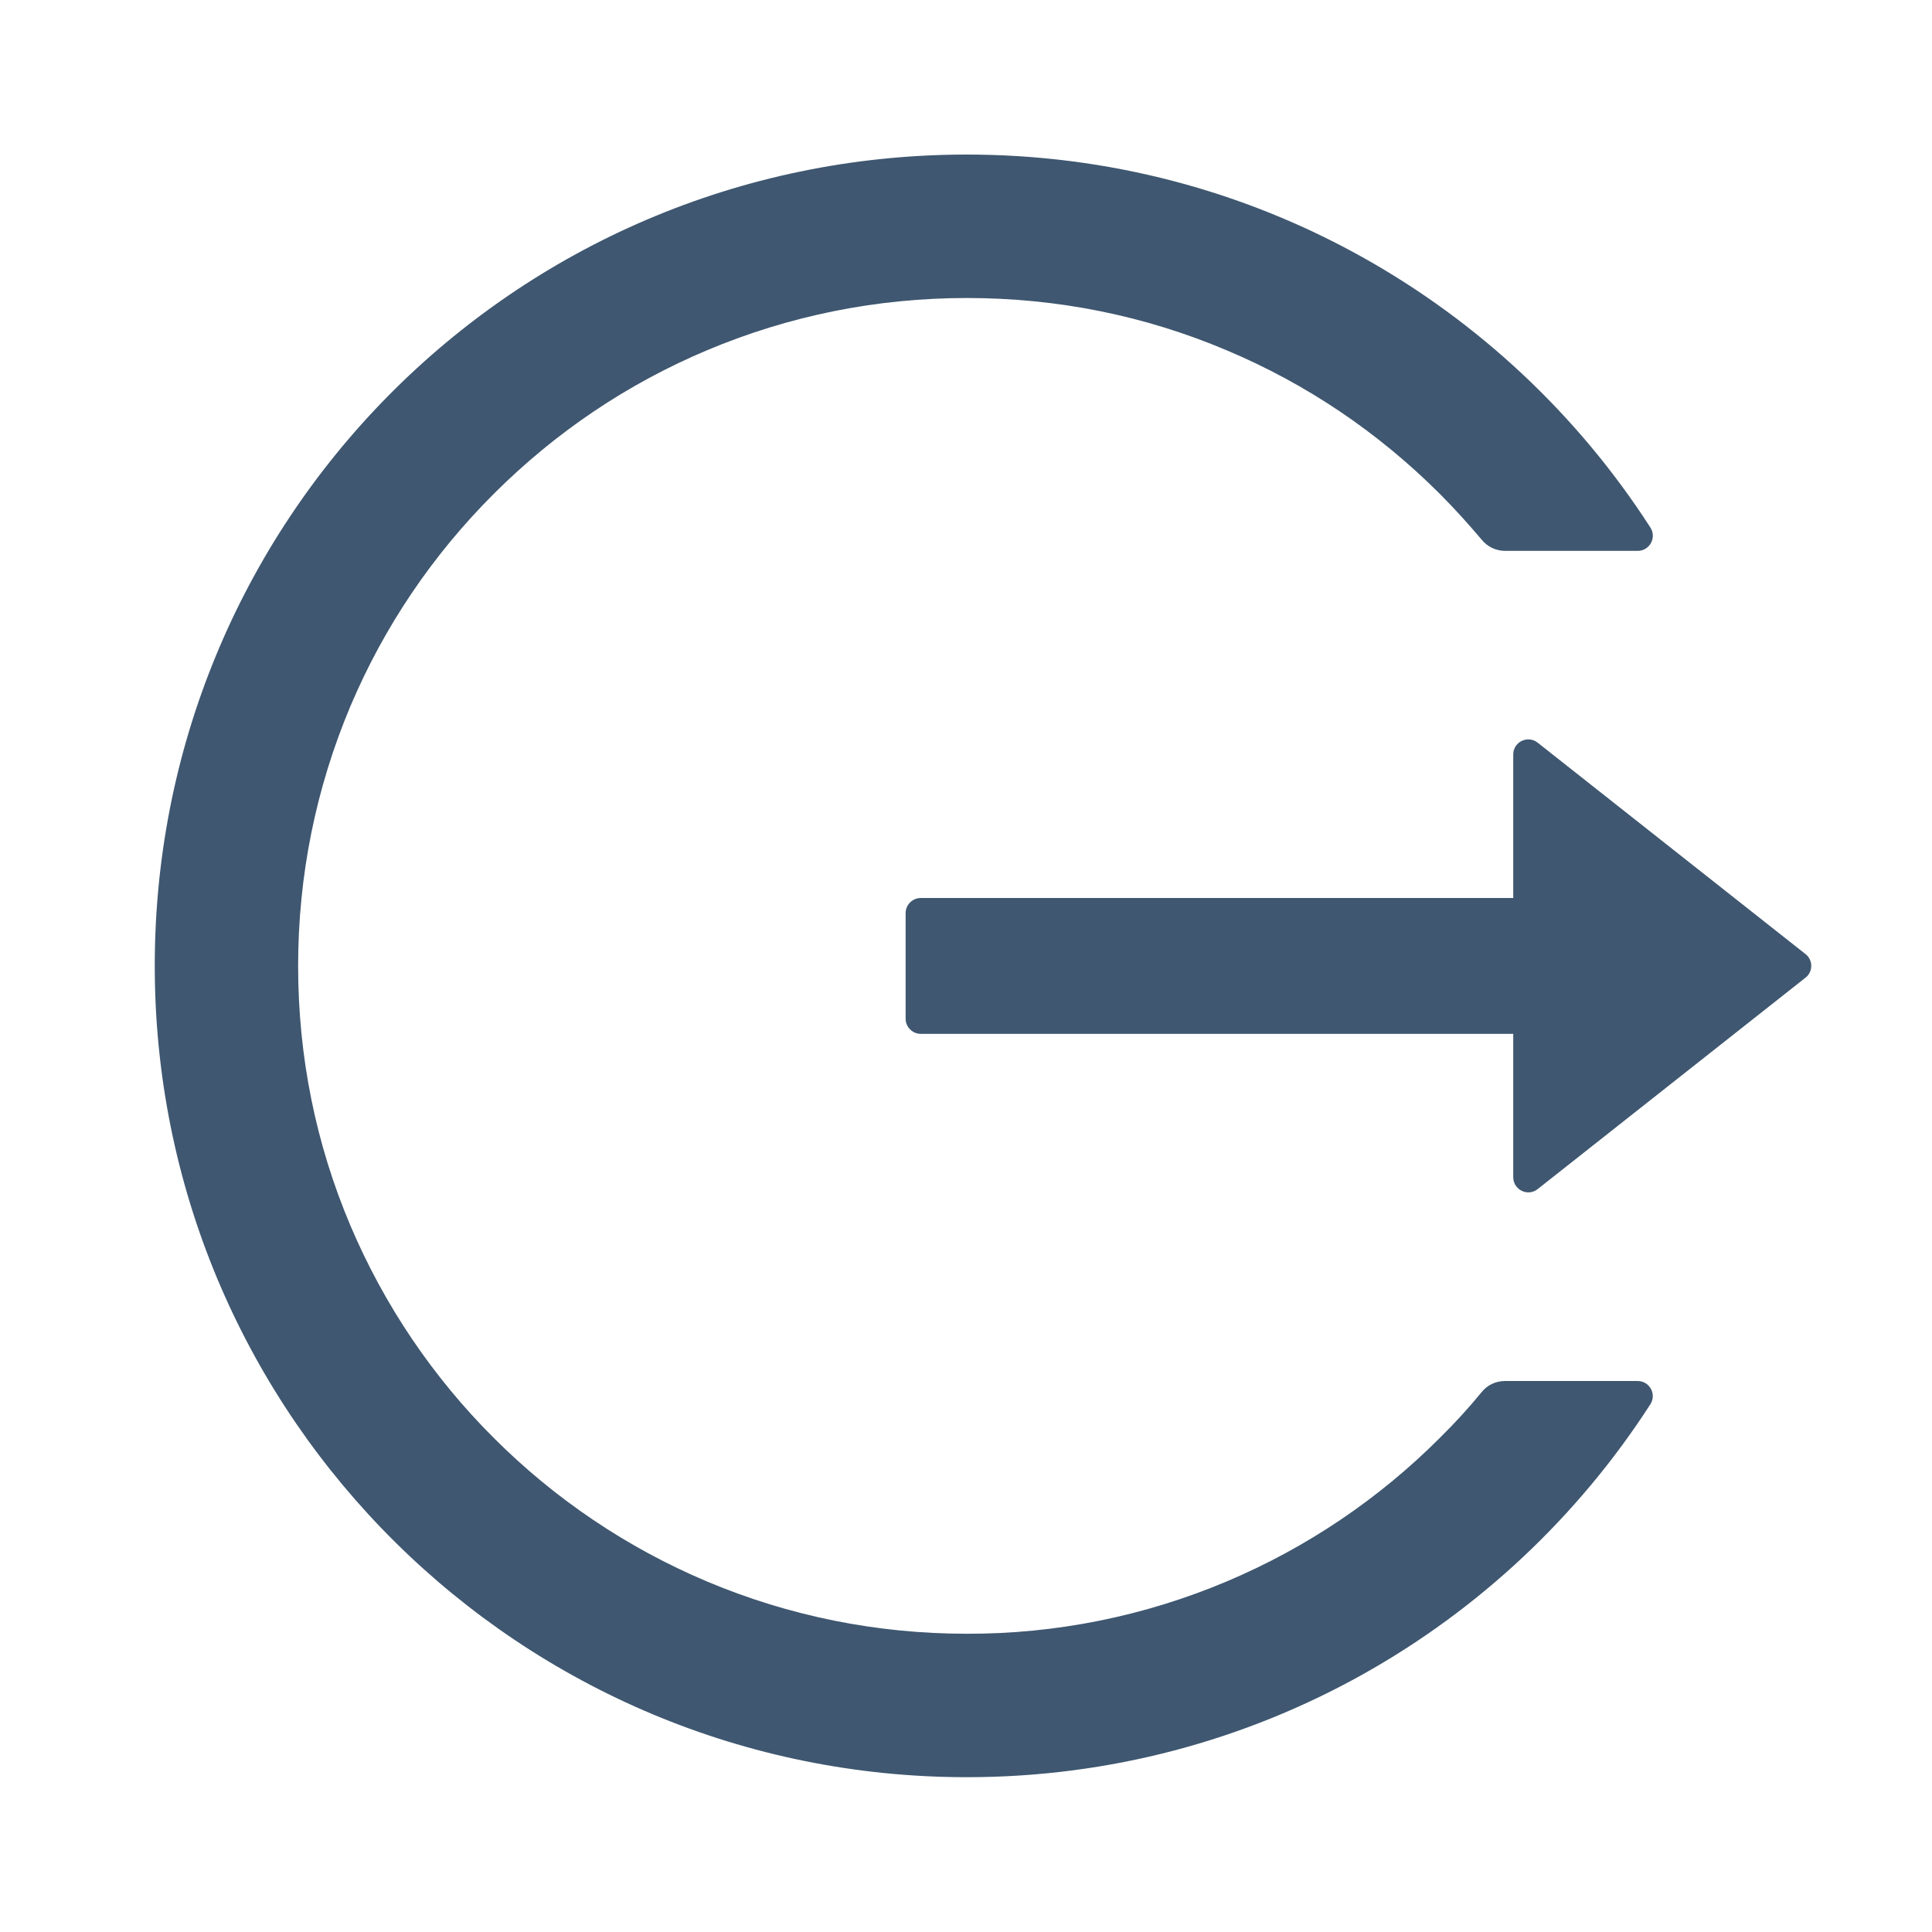
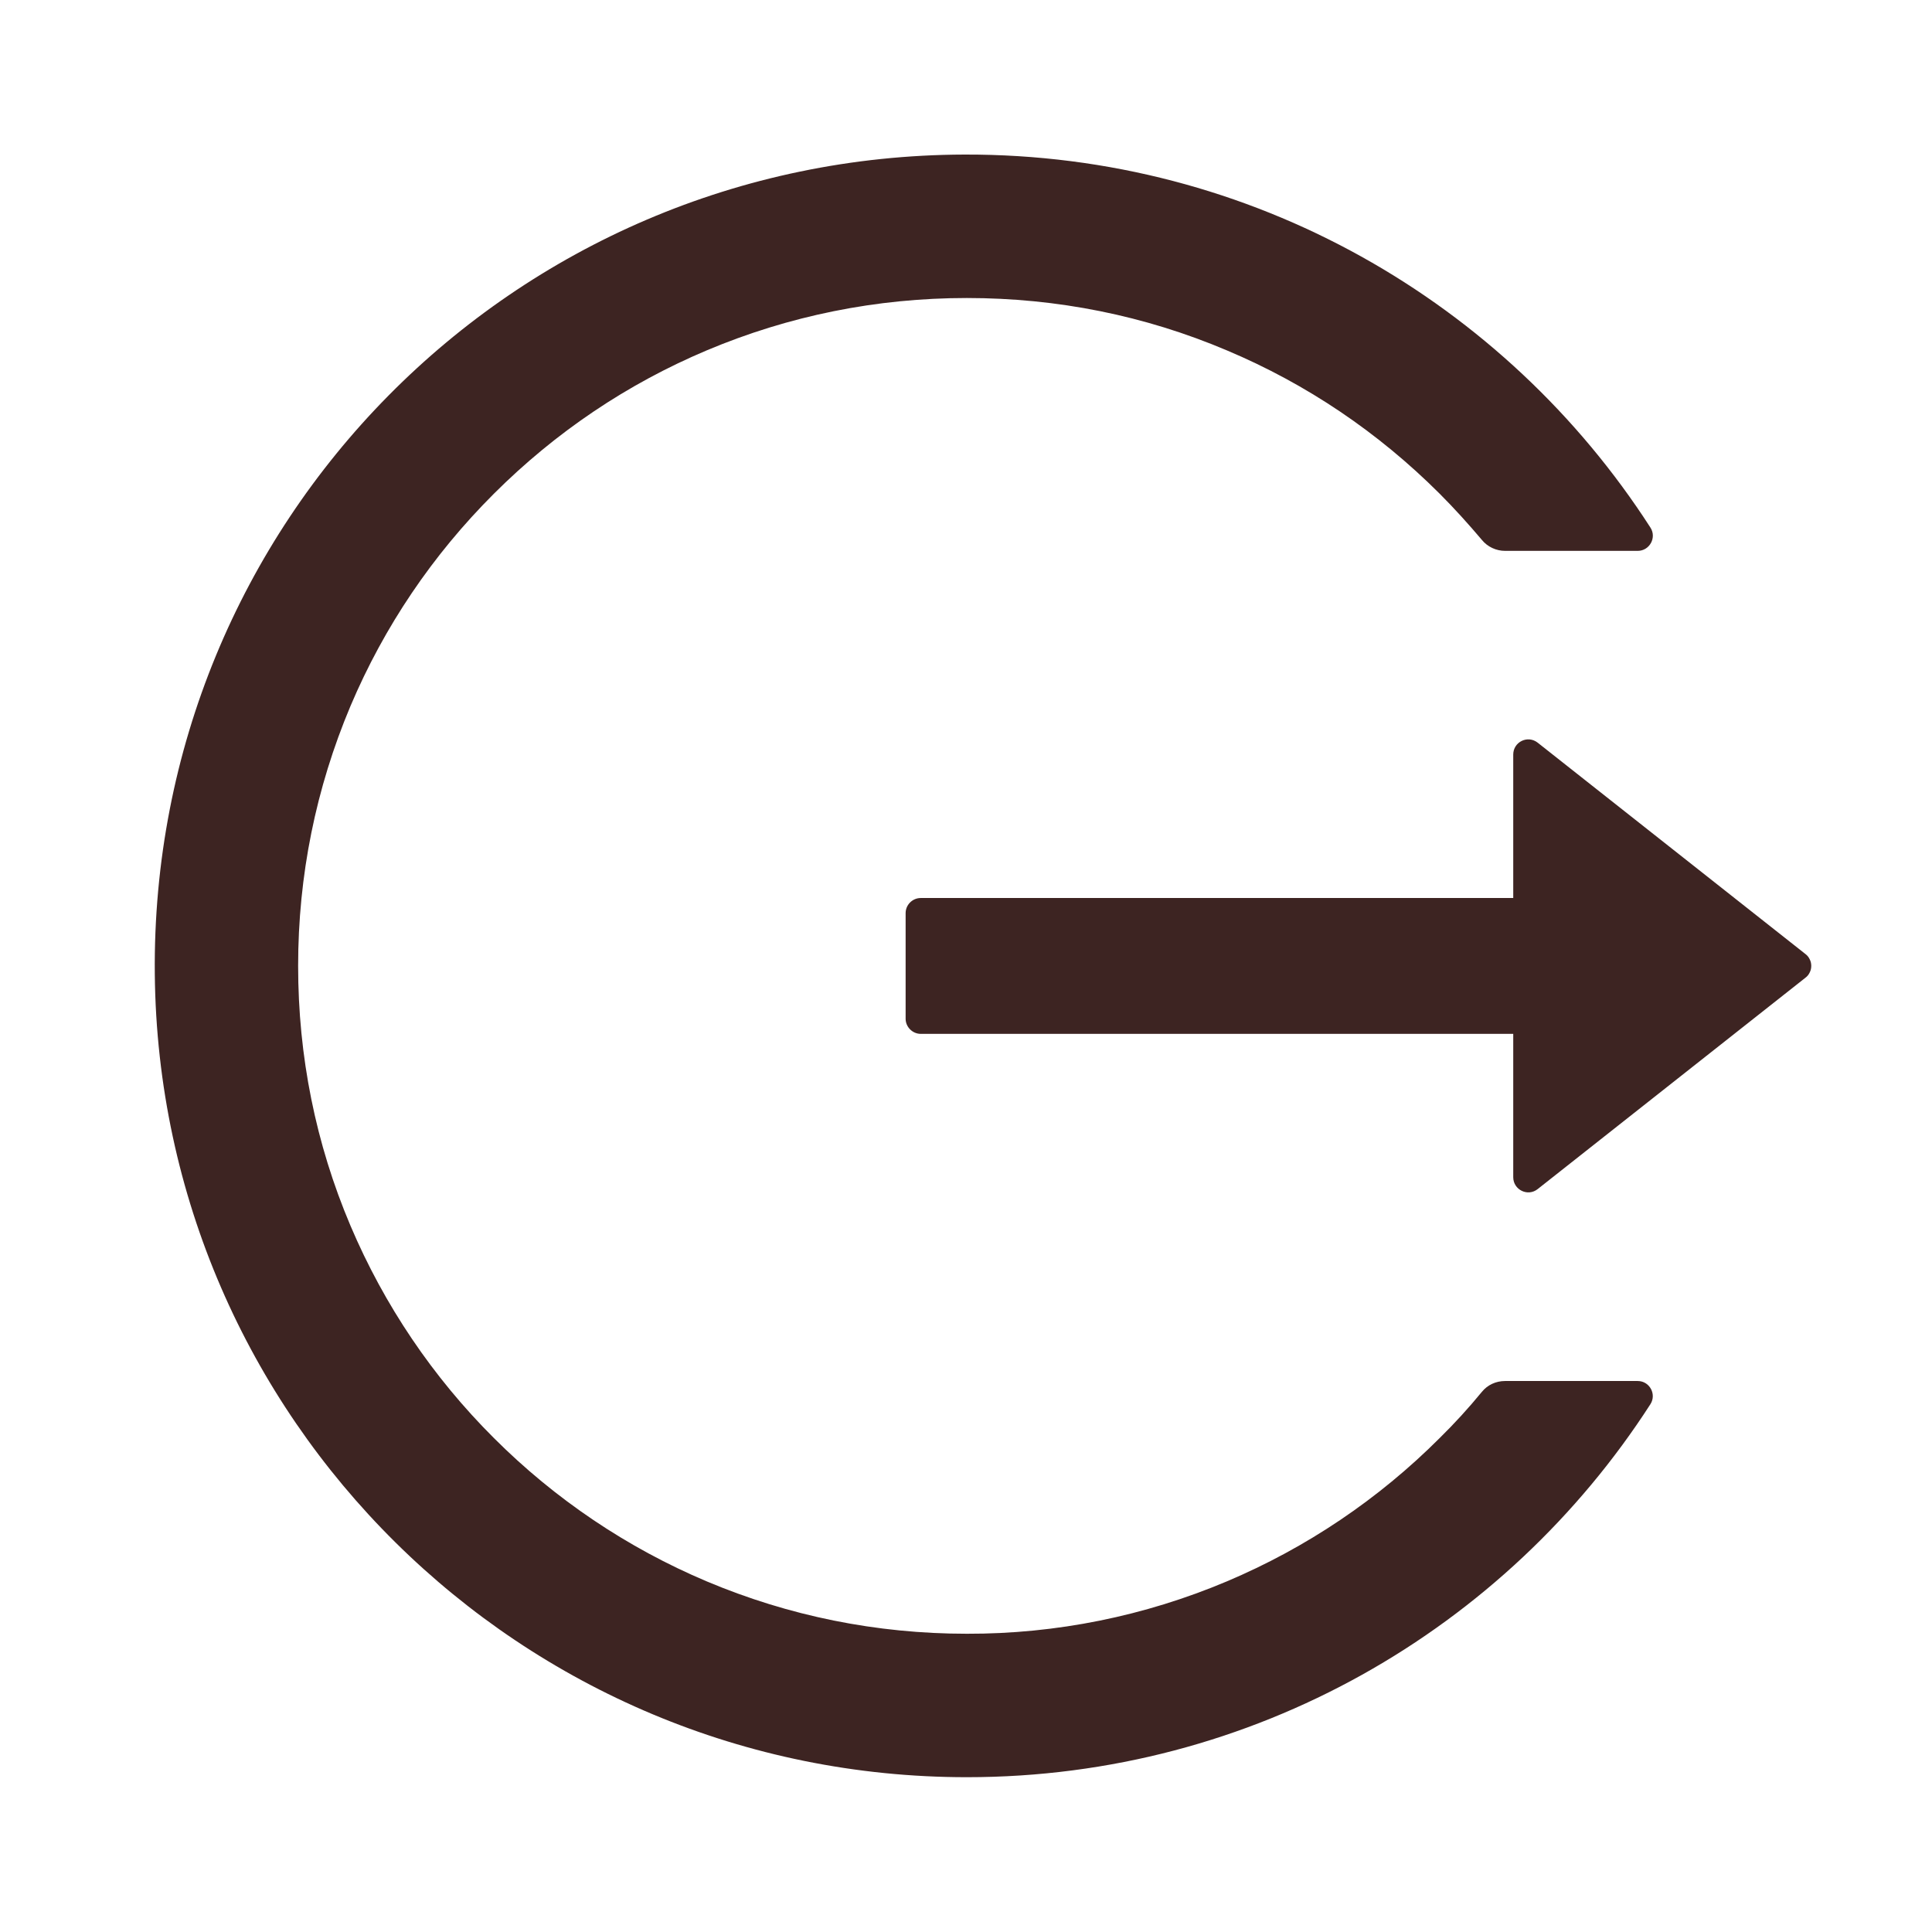
<svg xmlns="http://www.w3.org/2000/svg" width="16" height="16" viewBox="0 0 16 16" fill="none">
-   <path d="M13.563 11.437H12.464C12.389 11.437 12.319 11.469 12.272 11.527C12.163 11.66 12.046 11.788 11.922 11.91C11.417 12.415 10.819 12.818 10.161 13.096C9.479 13.384 8.747 13.532 8.007 13.53C7.258 13.53 6.533 13.383 5.852 13.096C5.194 12.818 4.596 12.415 4.091 11.91C3.585 11.406 3.182 10.809 2.903 10.152C2.614 9.471 2.469 8.747 2.469 7.999C2.469 7.251 2.616 6.527 2.903 5.846C3.182 5.188 3.582 4.596 4.091 4.088C4.6 3.58 5.193 3.18 5.852 2.902C6.533 2.615 7.258 2.468 8.007 2.468C8.755 2.468 9.48 2.613 10.161 2.902C10.821 3.18 11.413 3.58 11.922 4.088C12.046 4.212 12.161 4.34 12.272 4.471C12.319 4.529 12.391 4.562 12.464 4.562H13.563C13.661 4.562 13.722 4.452 13.668 4.369C12.469 2.507 10.372 1.274 7.989 1.28C4.246 1.29 1.244 4.329 1.282 8.068C1.319 11.748 4.316 14.718 8.007 14.718C10.383 14.718 12.471 13.486 13.668 11.629C13.721 11.546 13.661 11.437 13.563 11.437ZM14.952 7.901L12.735 6.151C12.652 6.085 12.532 6.144 12.532 6.249V7.437H7.625C7.557 7.437 7.5 7.493 7.5 7.562V8.437C7.5 8.505 7.557 8.562 7.625 8.562H12.532V9.749C12.532 9.854 12.653 9.913 12.735 9.847L14.952 8.097C14.967 8.086 14.979 8.071 14.987 8.054C14.996 8.037 15 8.018 15 7.999C15 7.98 14.996 7.961 14.987 7.944C14.979 7.927 14.967 7.912 14.952 7.901Z" fill="#3F5770" />
+   <path d="M13.563 11.437H12.464C12.389 11.437 12.319 11.469 12.272 11.527C12.163 11.66 12.046 11.788 11.922 11.91C11.417 12.415 10.819 12.818 10.161 13.096C9.479 13.384 8.747 13.532 8.007 13.53C7.258 13.53 6.533 13.383 5.852 13.096C5.194 12.818 4.596 12.415 4.091 11.91C3.585 11.406 3.182 10.809 2.903 10.152C2.614 9.471 2.469 8.747 2.469 7.999C2.469 7.251 2.616 6.527 2.903 5.846C3.182 5.188 3.582 4.596 4.091 4.088C4.6 3.58 5.193 3.18 5.852 2.902C6.533 2.615 7.258 2.468 8.007 2.468C8.755 2.468 9.48 2.613 10.161 2.902C10.821 3.18 11.413 3.58 11.922 4.088C12.046 4.212 12.161 4.34 12.272 4.471C12.319 4.529 12.391 4.562 12.464 4.562H13.563C13.661 4.562 13.722 4.452 13.668 4.369C12.469 2.507 10.372 1.274 7.989 1.28C4.246 1.29 1.244 4.329 1.282 8.068C1.319 11.748 4.316 14.718 8.007 14.718C10.383 14.718 12.471 13.486 13.668 11.629C13.721 11.546 13.661 11.437 13.563 11.437ZM14.952 7.901L12.735 6.151C12.652 6.085 12.532 6.144 12.532 6.249V7.437H7.625C7.557 7.437 7.5 7.493 7.5 7.562V8.437C7.5 8.505 7.557 8.562 7.625 8.562H12.532V9.749C12.532 9.854 12.653 9.913 12.735 9.847L14.952 8.097C14.967 8.086 14.979 8.071 14.987 8.054C14.996 8.037 15 8.018 15 7.999C15 7.98 14.996 7.961 14.987 7.944C14.979 7.927 14.967 7.912 14.952 7.901Z" fill="#3D2422" />
</svg>
